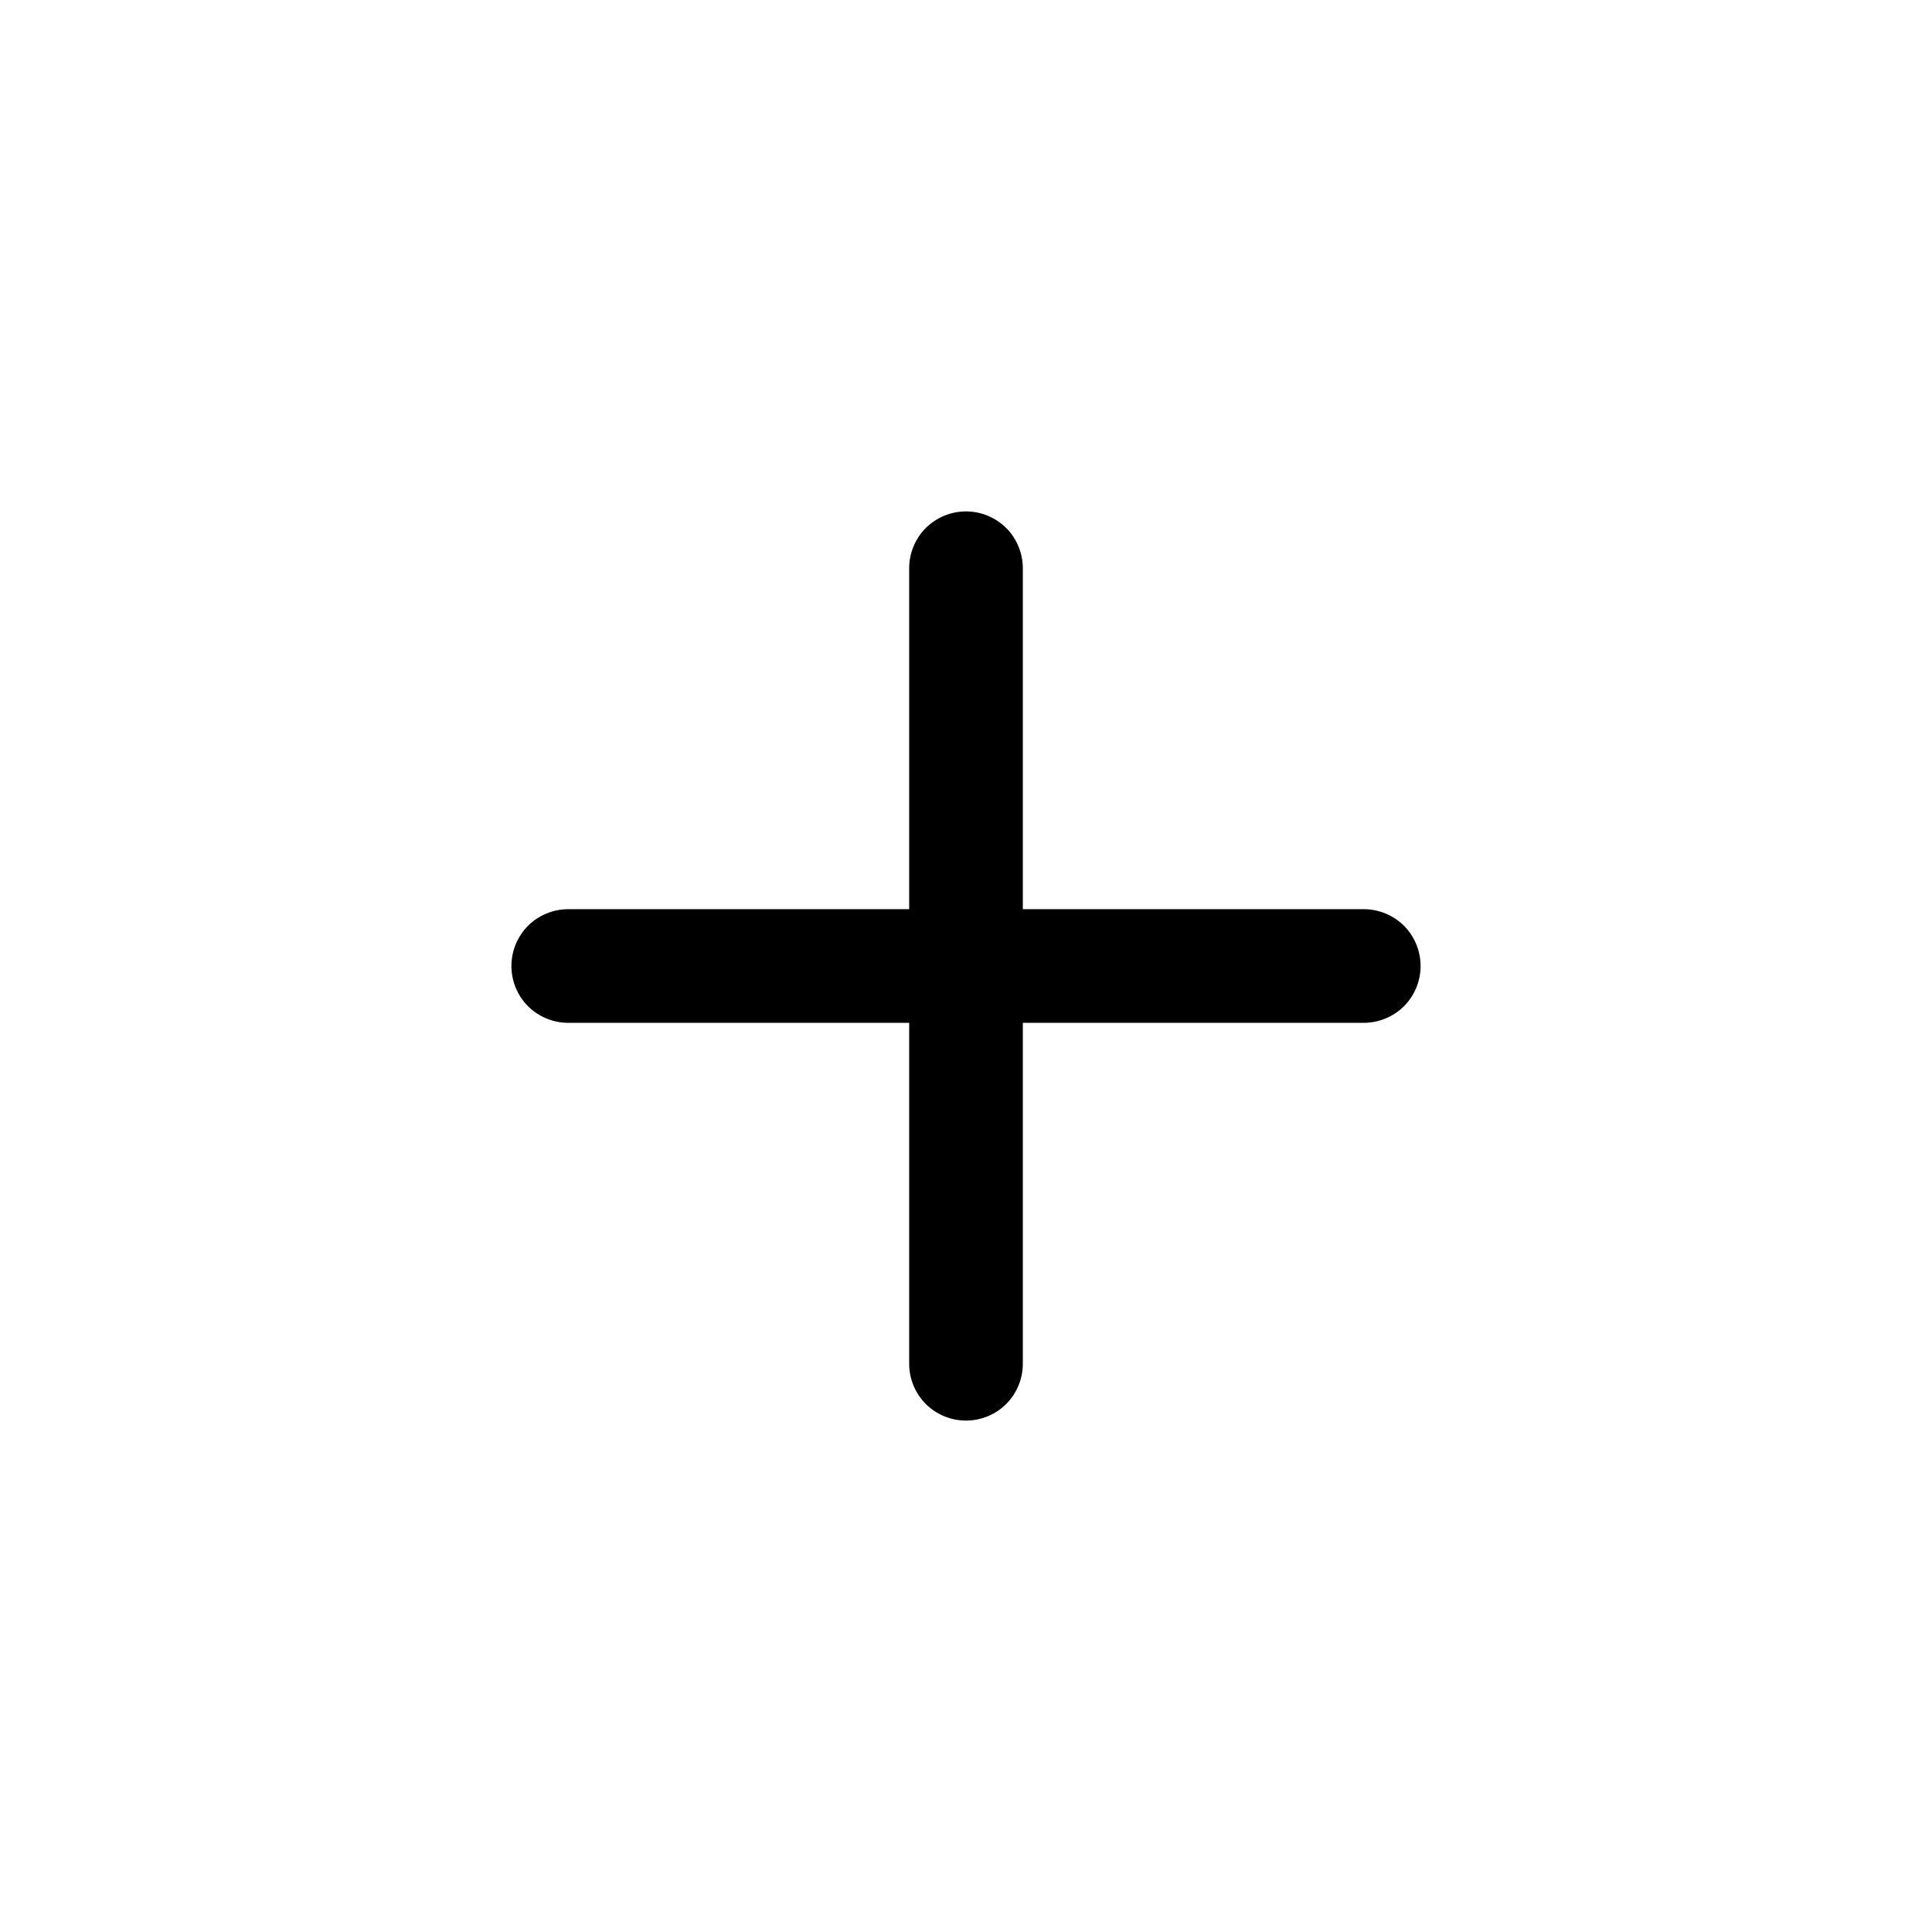
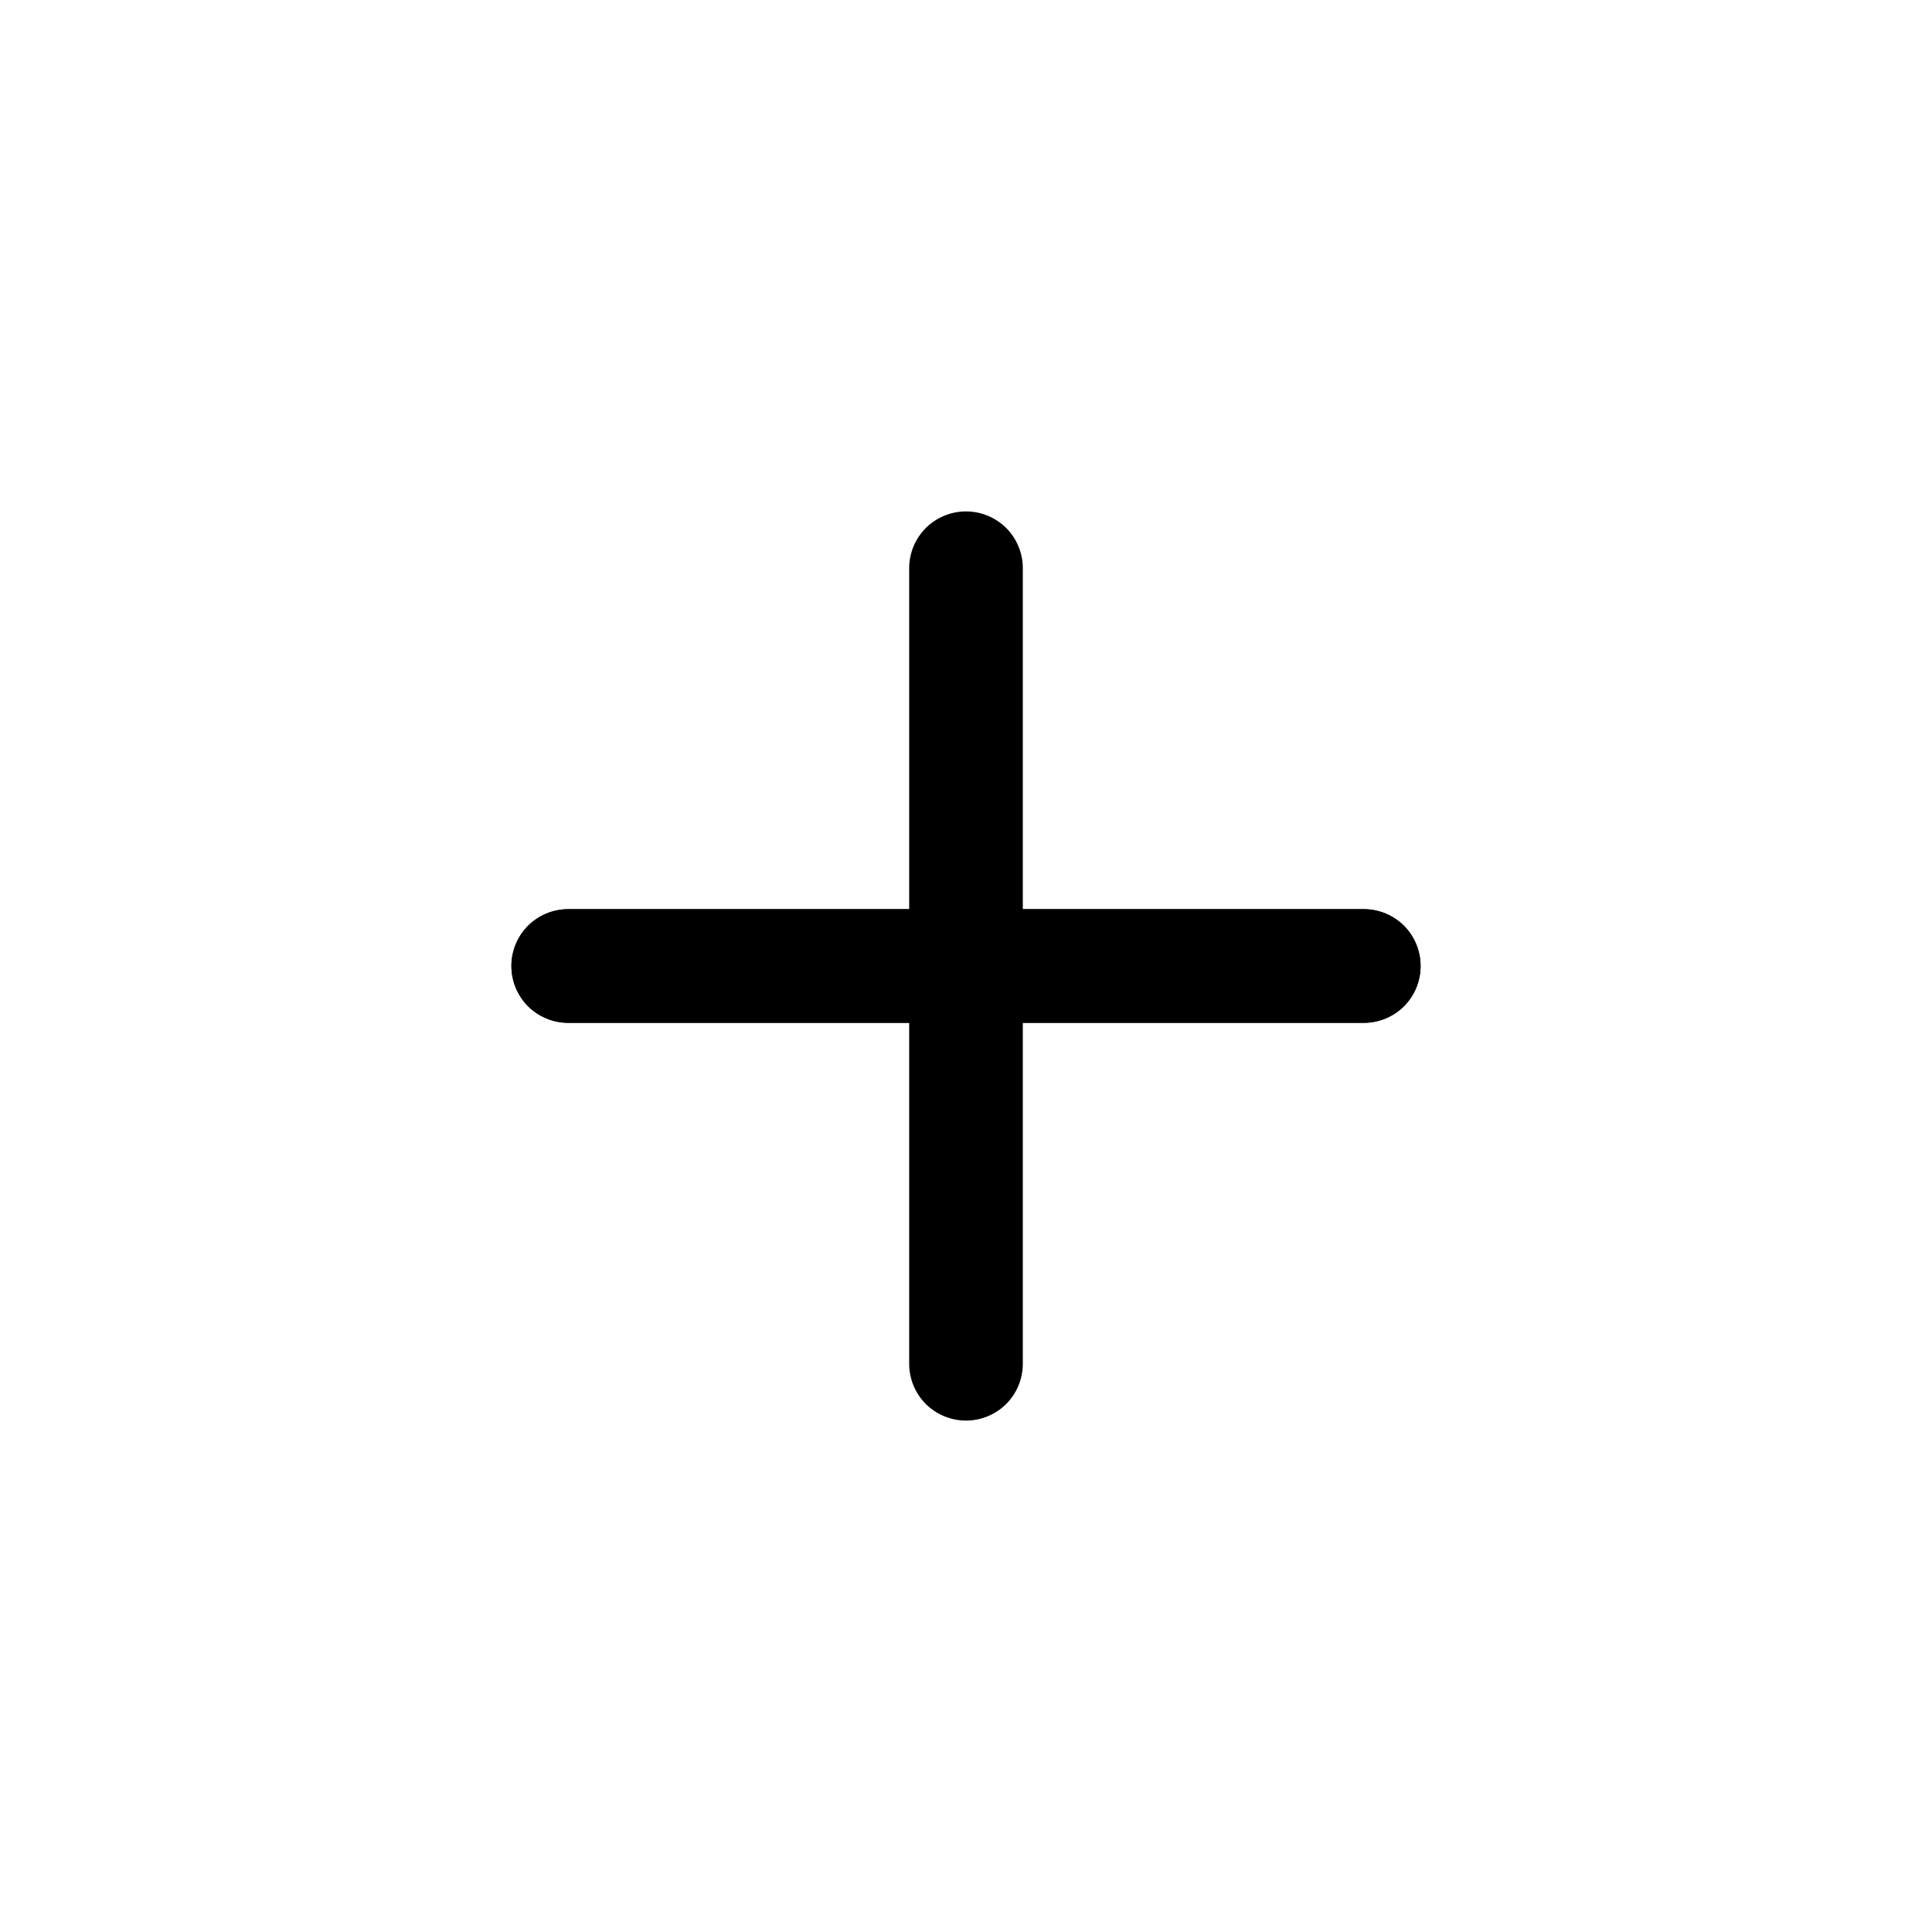
<svg xmlns="http://www.w3.org/2000/svg" width="17" height="17" viewBox="0 0 17 17" fill="none">
-   <path d="M8.5 4.5C8.633 4.5 8.76 4.553 8.854 4.646C8.947 4.74 9 4.867 9 5V8H12C12.133 8 12.26 8.053 12.354 8.146C12.447 8.24 12.5 8.367 12.5 8.5C12.5 8.633 12.447 8.76 12.354 8.854C12.26 8.947 12.133 9 12 9H9V12C9 12.133 8.947 12.26 8.854 12.354C8.76 12.447 8.633 12.5 8.5 12.5C8.367 12.5 8.24 12.447 8.146 12.354C8.053 12.26 8 12.133 8 12V9H5C4.867 9 4.74 8.947 4.646 8.854C4.553 8.76 4.5 8.633 4.5 8.5C4.5 8.367 4.553 8.24 4.646 8.146C4.74 8.053 4.867 8 5 8H8V5C8 4.867 8.053 4.74 8.146 4.646C8.24 4.553 8.367 4.5 8.5 4.5V4.5Z" fill="black" />
+   <path d="M8.5 4.5C8.633 4.5 8.76 4.553 8.854 4.646C8.947 4.74 9 4.867 9 5V8H12C12.133 8 12.26 8.053 12.354 8.146C12.447 8.24 12.5 8.367 12.5 8.5C12.5 8.633 12.447 8.76 12.354 8.854C12.26 8.947 12.133 9 12 9H9V12C9 12.133 8.947 12.26 8.854 12.354C8.76 12.447 8.633 12.5 8.5 12.5C8.367 12.5 8.24 12.447 8.146 12.354C8.053 12.26 8 12.133 8 12V9H5C4.867 9 4.74 8.947 4.646 8.854C4.553 8.76 4.5 8.633 4.5 8.5C4.5 8.367 4.553 8.24 4.646 8.146C4.74 8.053 4.867 8 5 8H8V5C8 4.867 8.053 4.74 8.146 4.646C8.24 4.553 8.367 4.5 8.5 4.5V4.5Z" fill="black" data-change="plus" />
+   <path d="M9 8H12C12.133 8 12.26 8.053 12.354 8.146C12.447 8.24 12.5 8.367 12.5 8.5C12.5 8.633 12.447 8.76 12.354 8.854C12.26 8.947 12.133 9 12 9H9H5C4.867 9 4.74 8.947 4.646 8.854C4.553 8.76 4.5 8.633 4.5 8.5C4.5 8.367 4.553 8.24 4.646 8.146C4.74 8.053 4.867 8 5 8H9Z" fill="black" data-change="minus" />
</svg>
